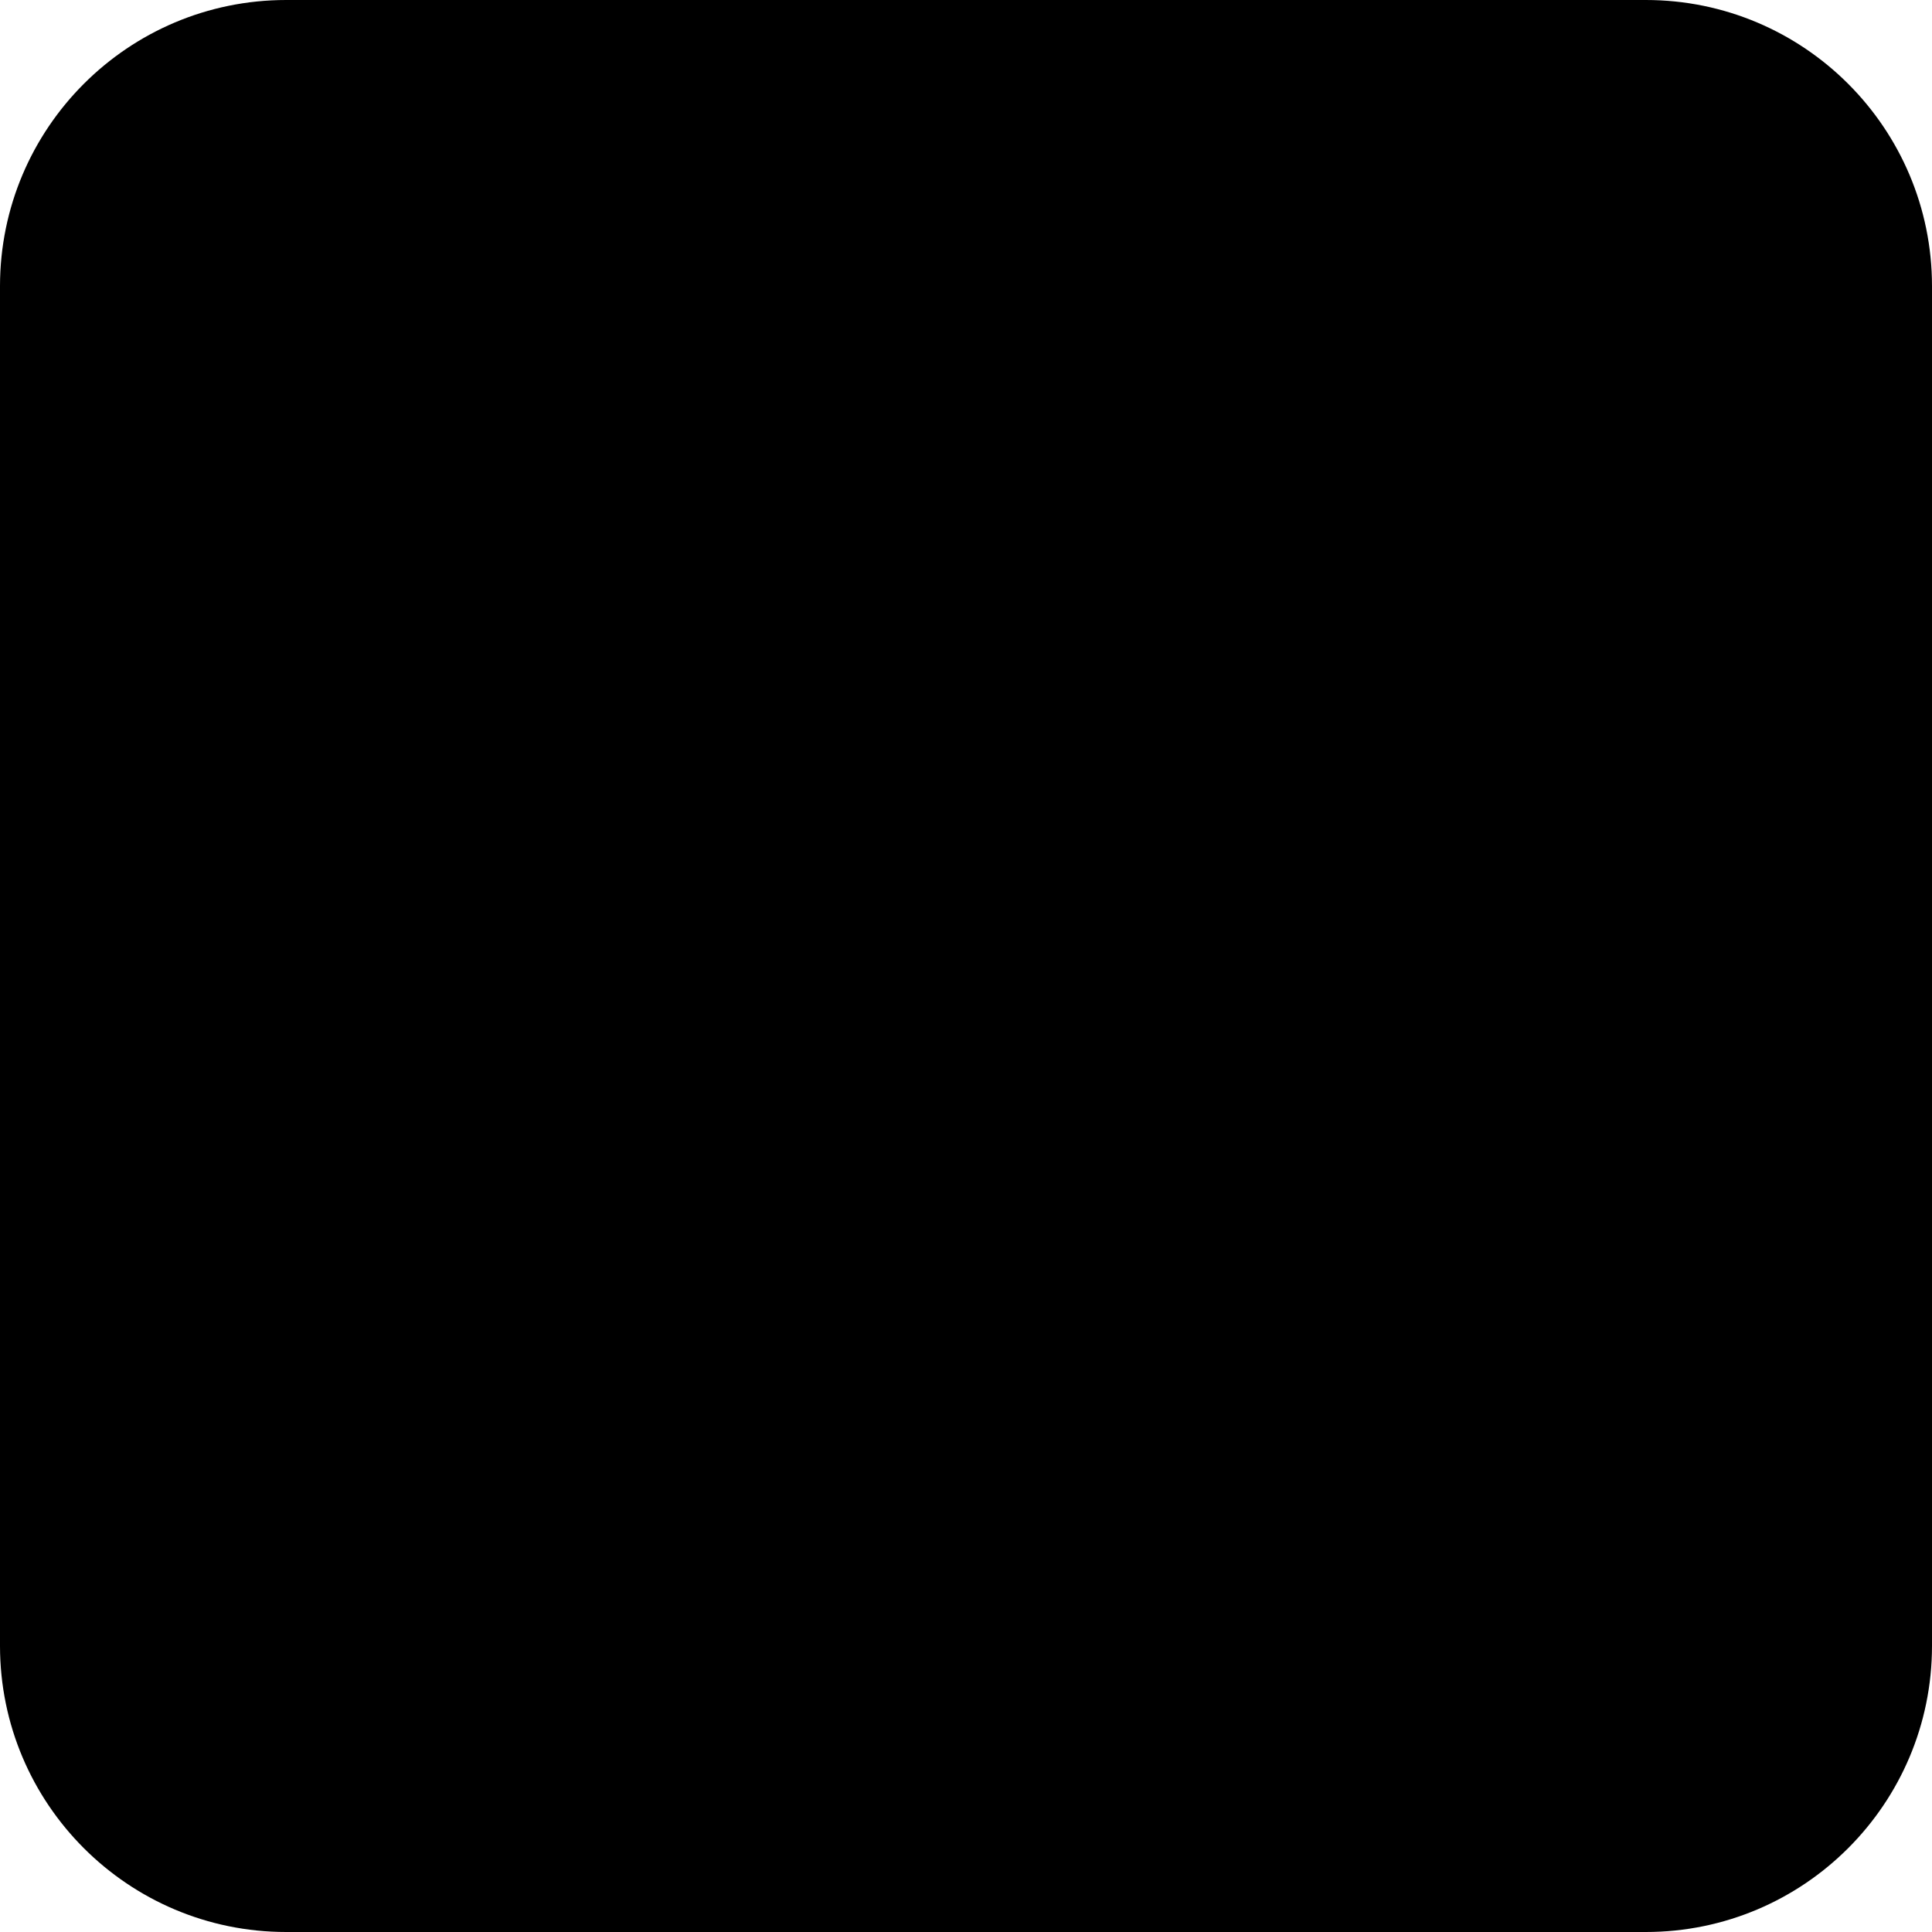
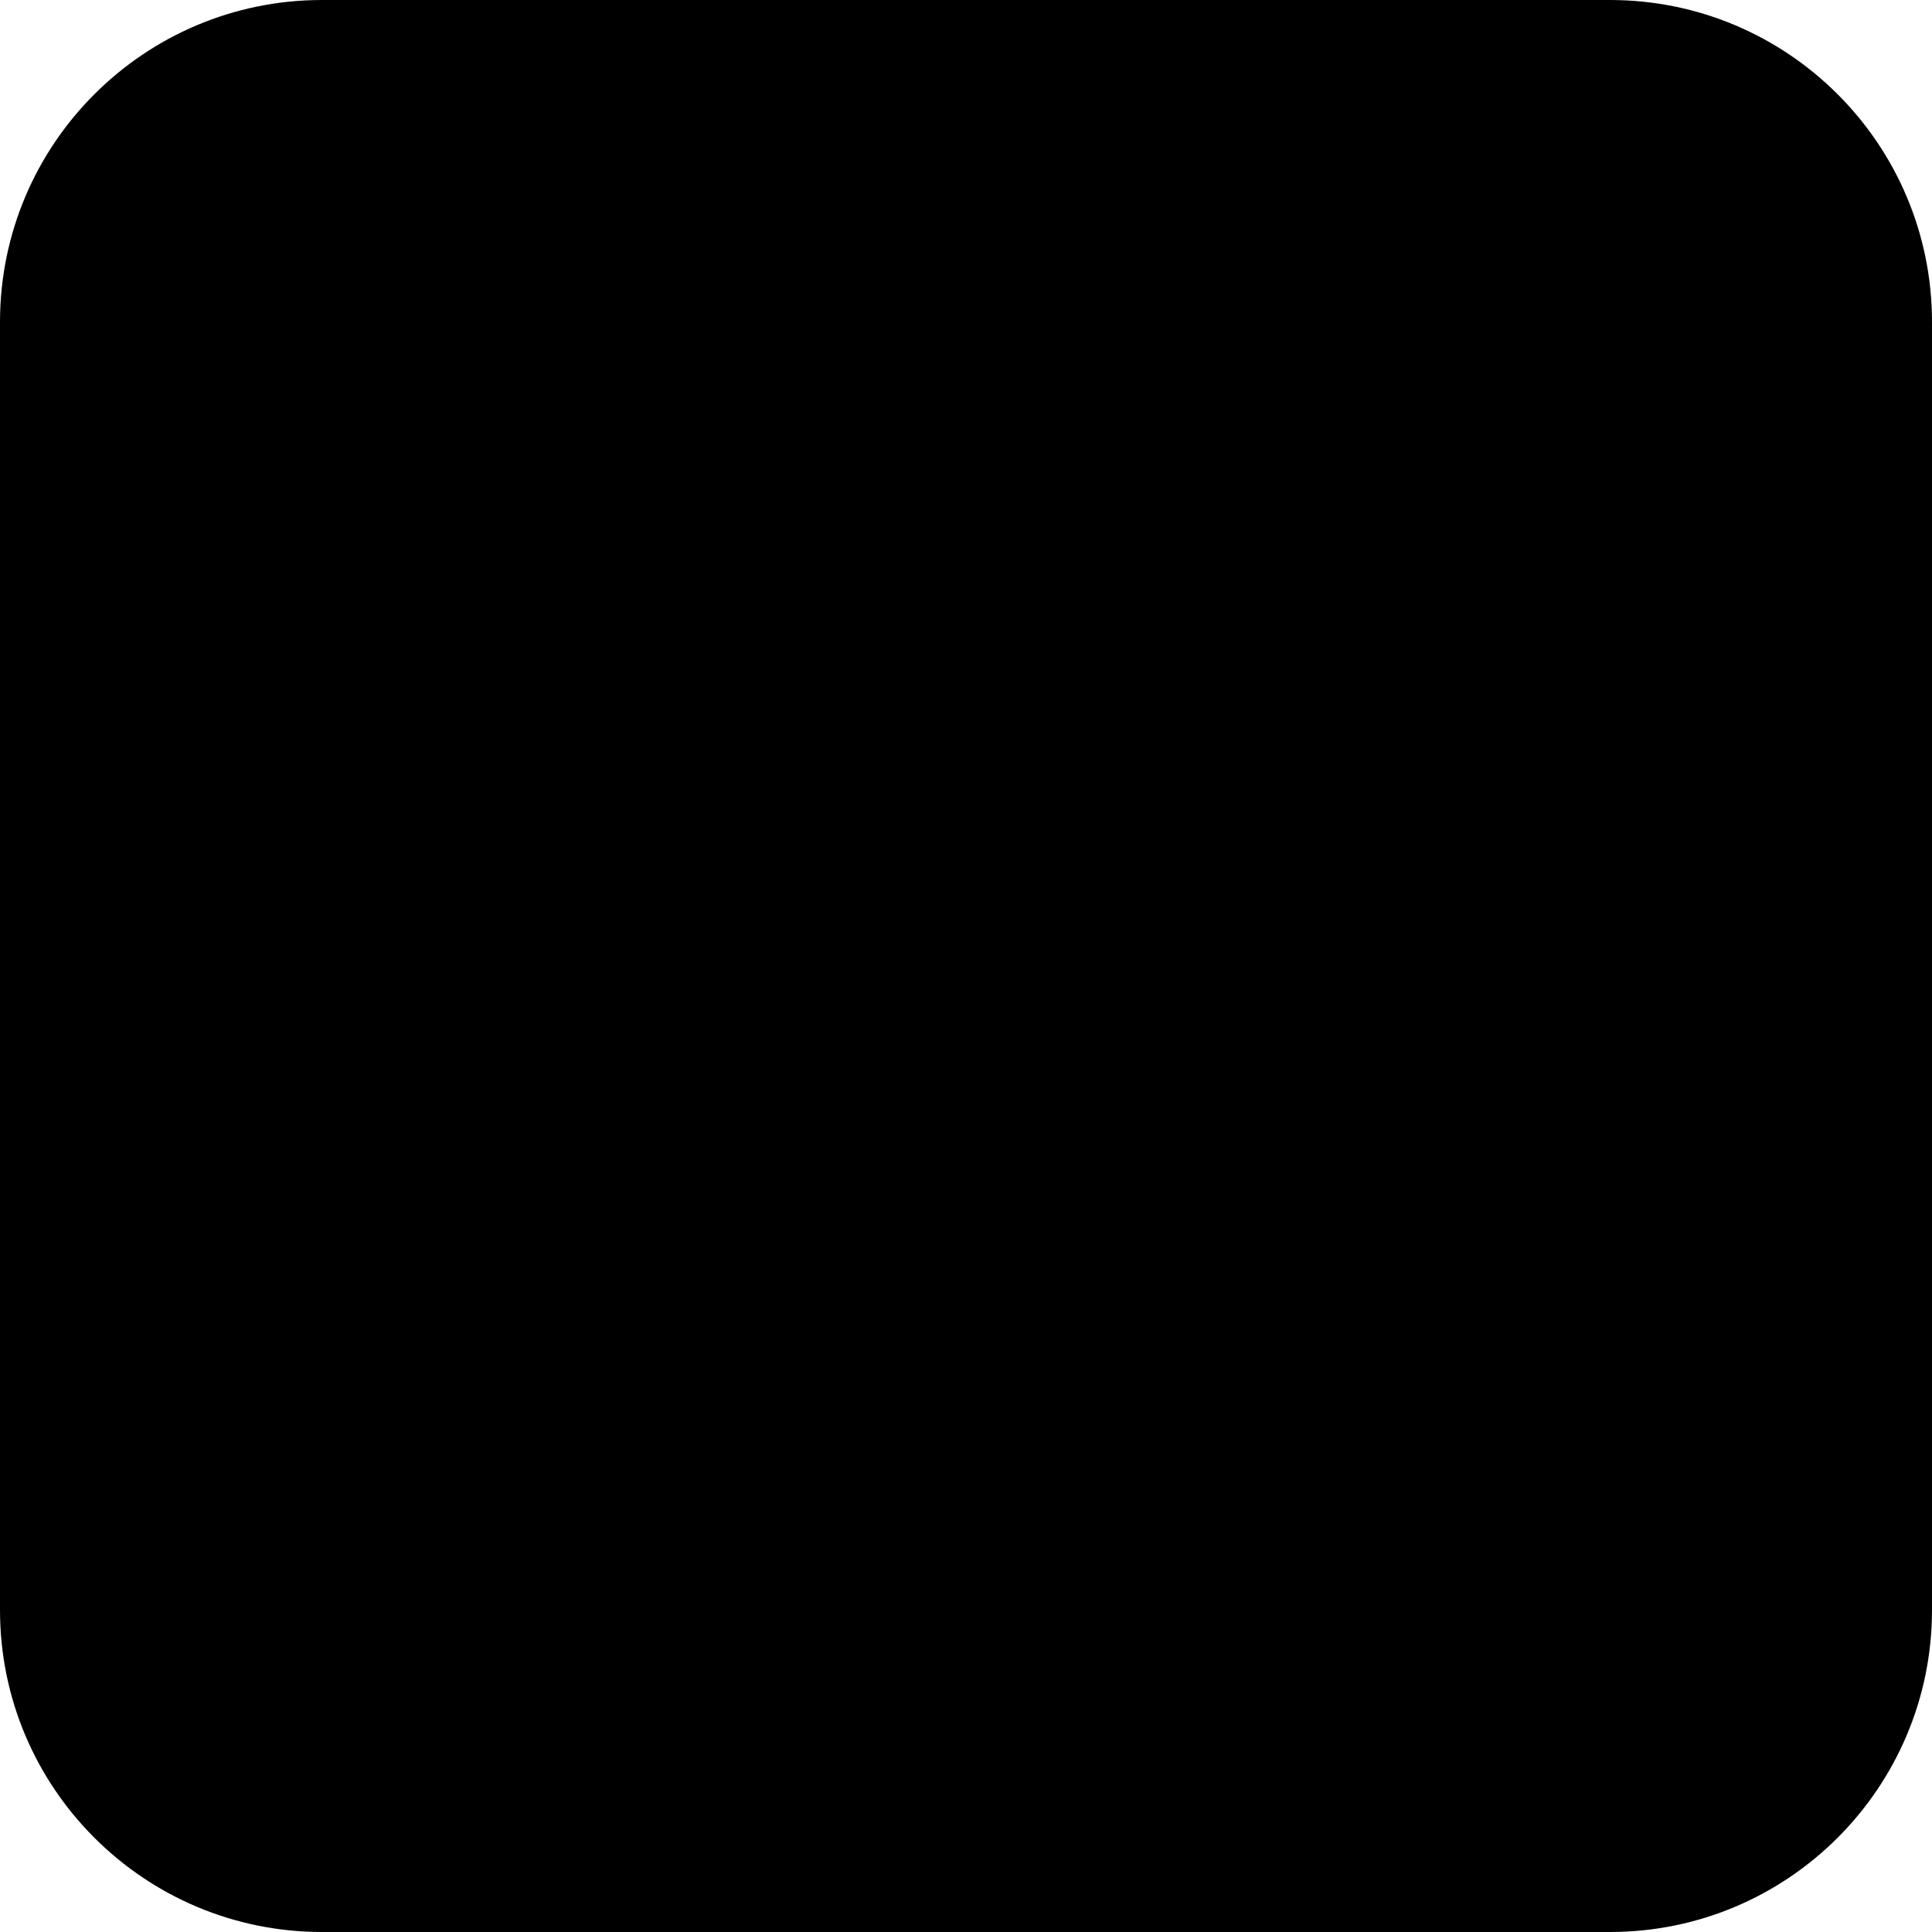
- <svg xmlns="http://www.w3.org/2000/svg" viewBox="0 0 27 27" height="27" width="27">
-   <rect fill="none" x="0" y="0" width="27" height="27" />
-   <rect x="0" y="0" width="27" height="27" rx="4" ry="4" />
+ <svg xmlns="http://www.w3.org/2000/svg" viewBox="0 0 24 24" height="24" width="24">
+   <rect fill="none" x="0" y="0" width="24" height="24" />
+   <rect x="0" y="0" width="24" height="24" rx="4" ry="4" />
</svg>
